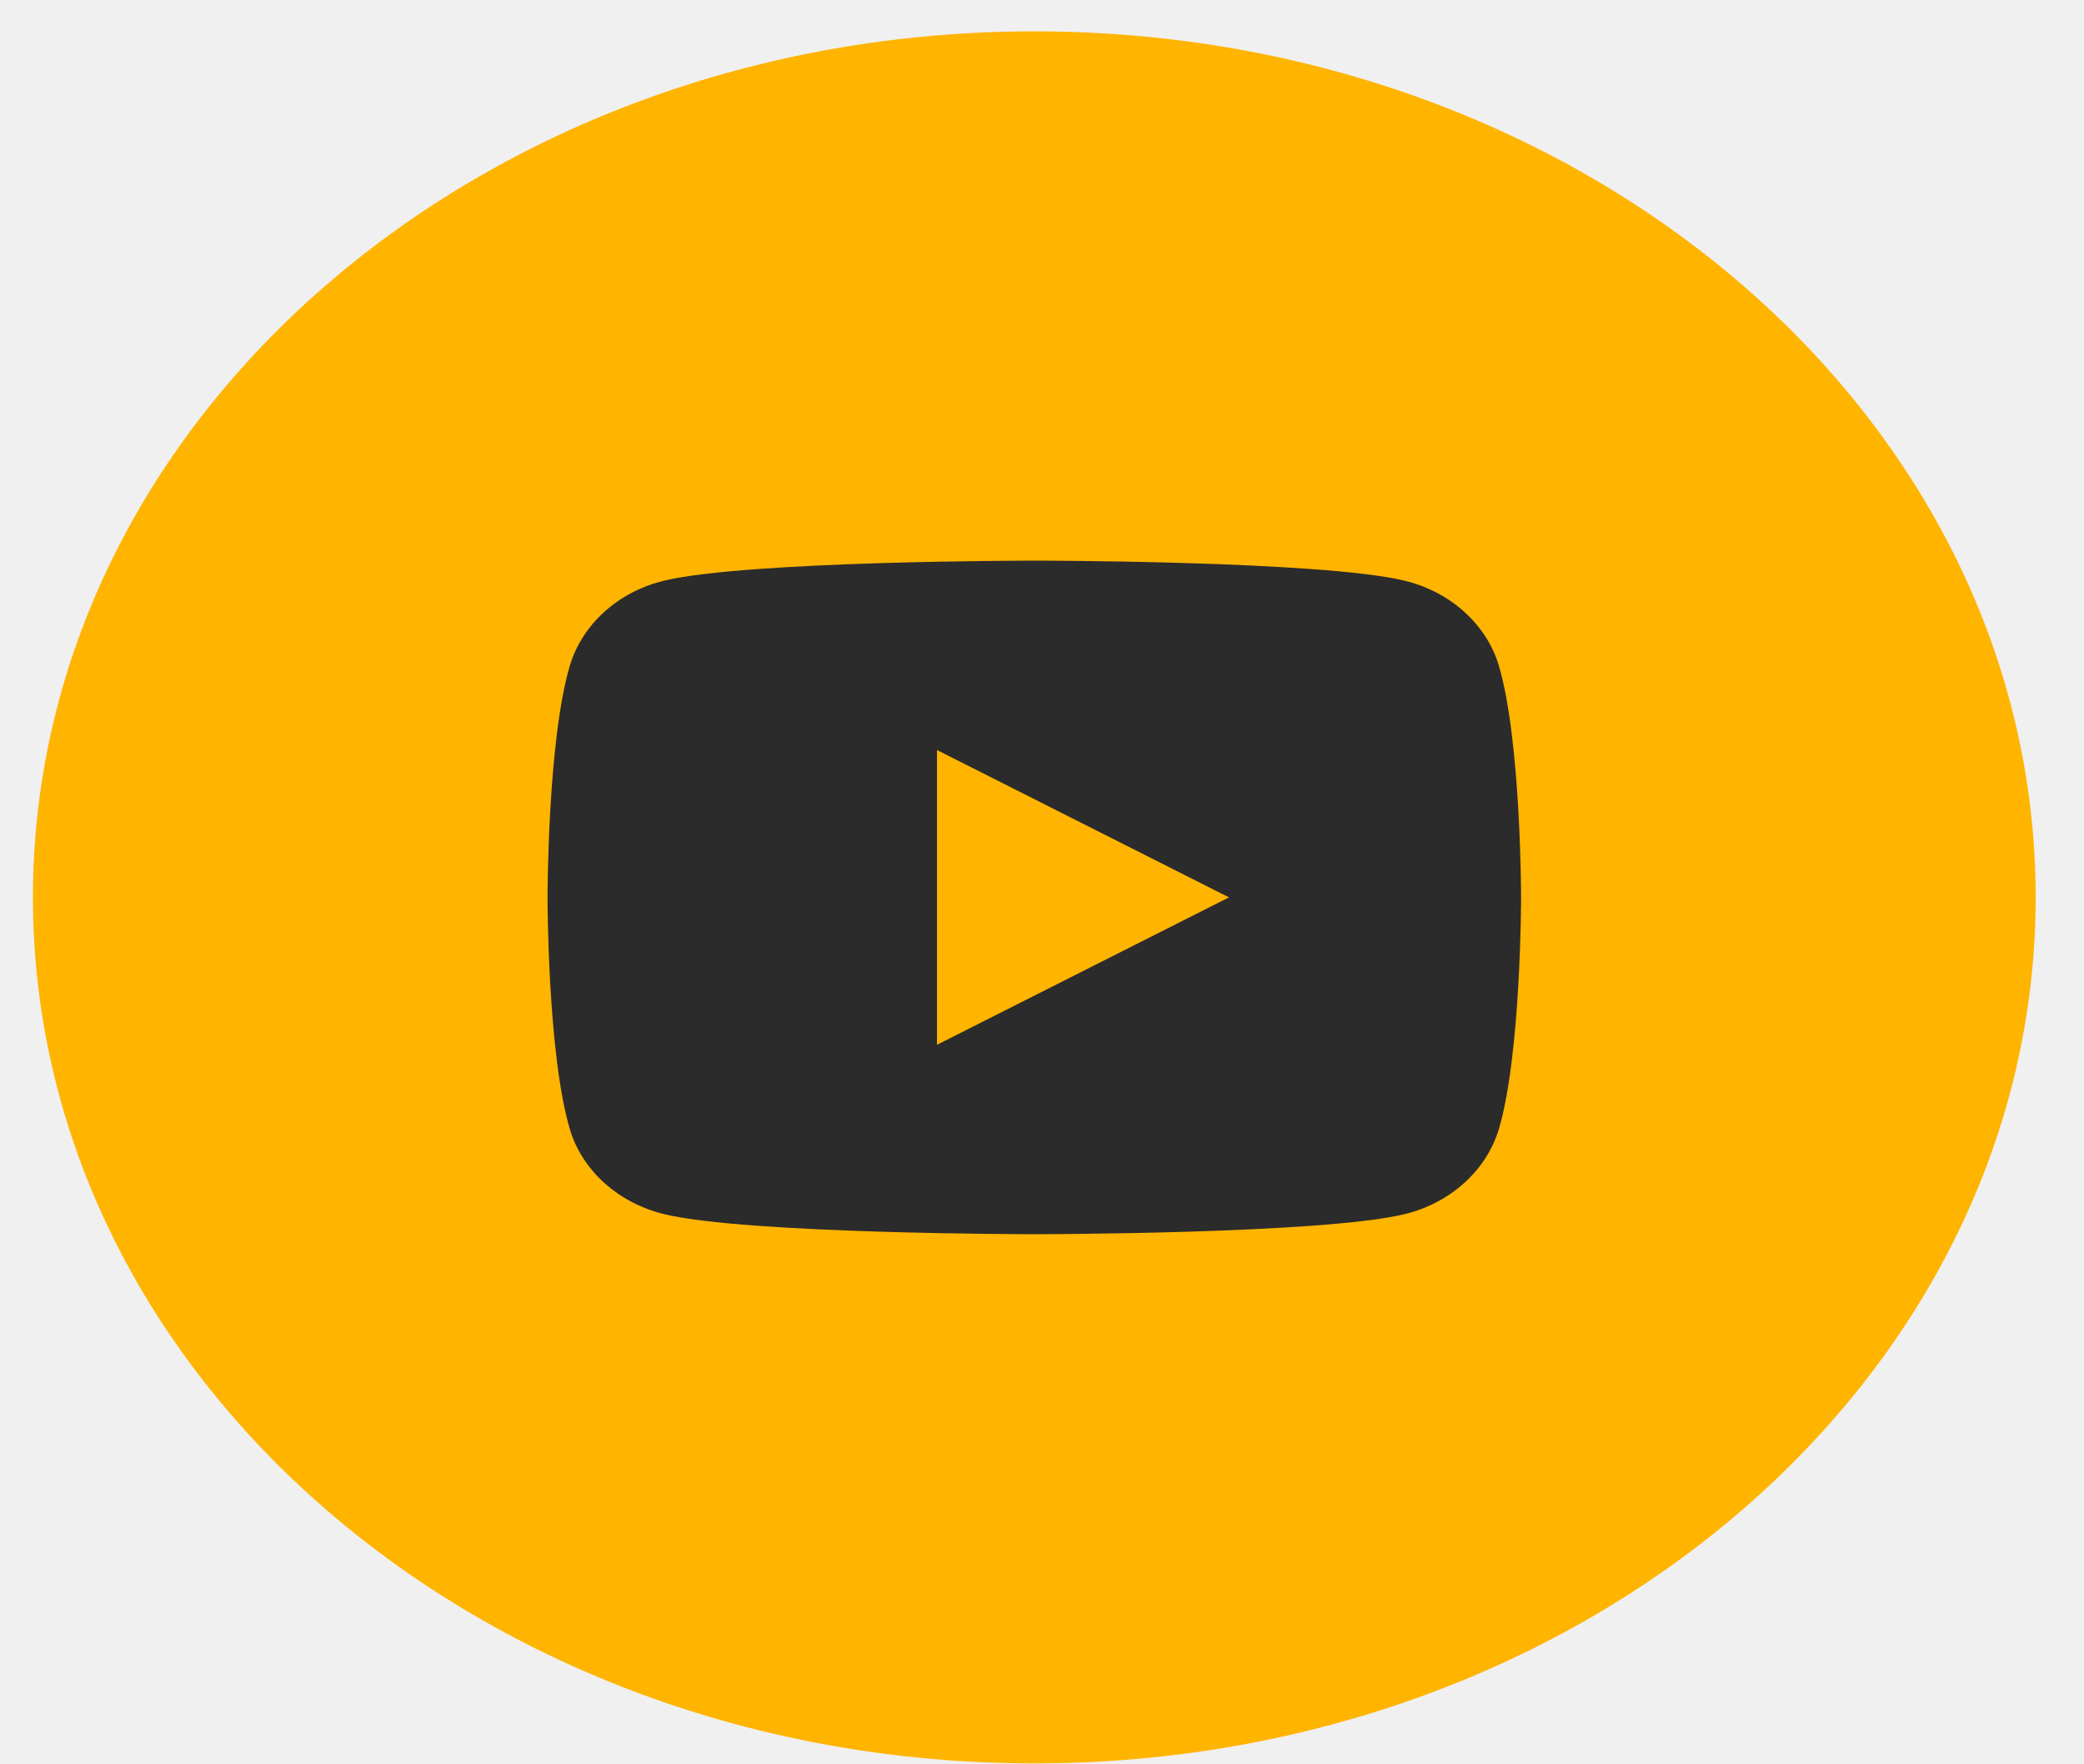
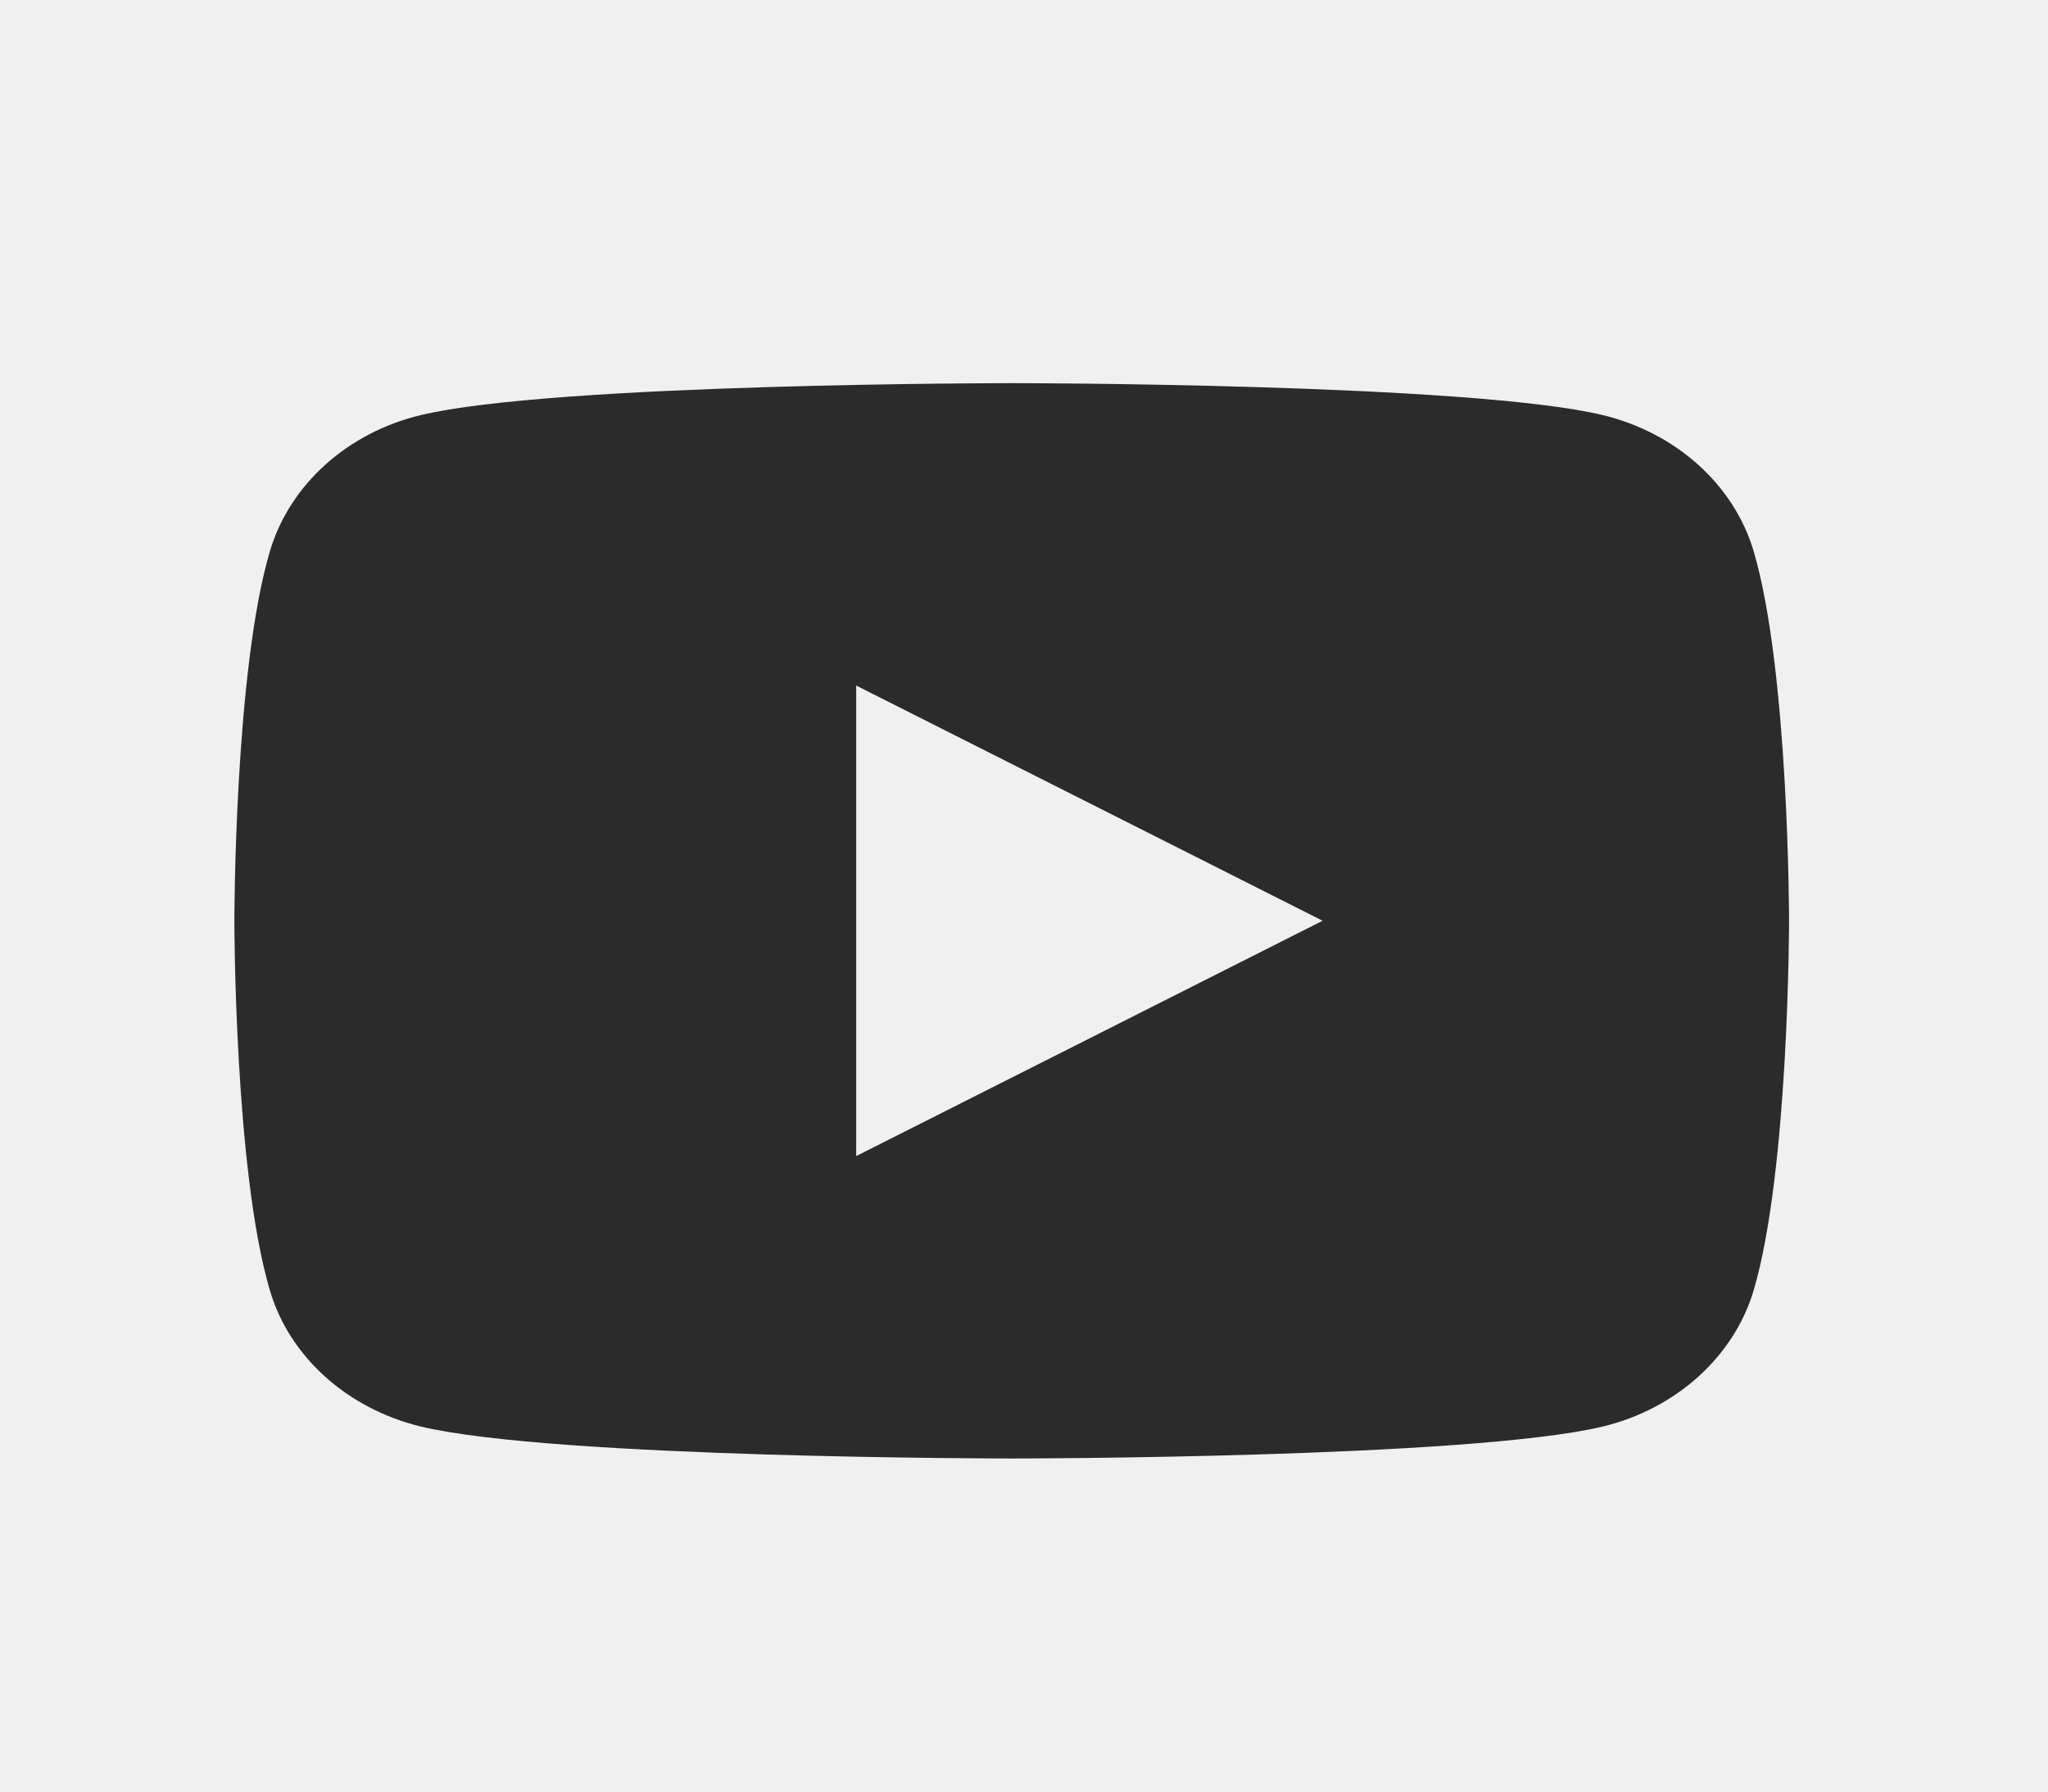
- <svg xmlns="http://www.w3.org/2000/svg" width="26" height="22" viewBox="0 0 26 22" fill="none">
-   <ellipse cx="12.904" cy="11.195" rx="12.493" ry="10.804" fill="#FFB400" />
-   <g clip-path="url(#clip0_2_472)">
-     <path d="M18.7 8.306C18.977 9.242 18.977 11.195 18.977 11.195C18.977 11.195 18.977 13.149 18.7 14.085C18.545 14.602 18.094 15.009 17.523 15.147C16.485 15.397 12.904 15.397 12.904 15.397C12.904 15.397 9.325 15.397 8.286 15.147C7.712 15.007 7.261 14.601 7.109 14.085C6.831 13.149 6.831 11.195 6.831 11.195C6.831 11.195 6.831 9.242 7.109 8.306C7.263 7.788 7.714 7.381 8.286 7.244C9.325 6.994 12.904 6.994 12.904 6.994C12.904 6.994 16.485 6.994 17.523 7.244C18.097 7.383 18.547 7.79 18.7 8.306ZM11.69 13.034L15.333 11.195L11.69 9.357V13.034Z" fill="#2B2B2B" />
+ <svg xmlns="http://www.w3.org/2000/svg" width="16" height="14" viewBox="0 0 16 14" fill="none">
+   <g clip-path="url(#clip0_2_6916)">
+     <path d="M13.7 4.306C13.977 5.242 13.977 7.195 13.977 7.195C13.977 7.195 13.977 9.149 13.7 10.085C13.545 10.602 13.094 11.009 12.523 11.147C11.485 11.397 7.904 11.397 7.904 11.397C7.904 11.397 4.325 11.397 3.286 11.147C2.712 11.007 2.261 10.601 2.109 10.085C1.831 9.149 1.831 7.195 1.831 7.195C1.831 7.195 1.831 5.242 2.109 4.306C2.263 3.788 2.714 3.381 3.286 3.244C4.325 2.994 7.904 2.994 7.904 2.994C7.904 2.994 11.485 2.994 12.523 3.244C13.097 3.383 13.547 3.79 13.7 4.306ZM6.689 9.034L10.333 7.195L6.689 5.357V9.034Z" fill="#2B2B2B" />
  </g>
  <defs>
-     <clipPath id="clip0_2_472">
-       <rect width="14.575" height="12.605" fill="white" transform="translate(5.61621 4.89307)" />
+     <clipPath id="clip0_2_6916">
+       <rect width="14.575" height="12.605" fill="white" transform="translate(0.616211 0.893066)" />
    </clipPath>
  </defs>
</svg>
